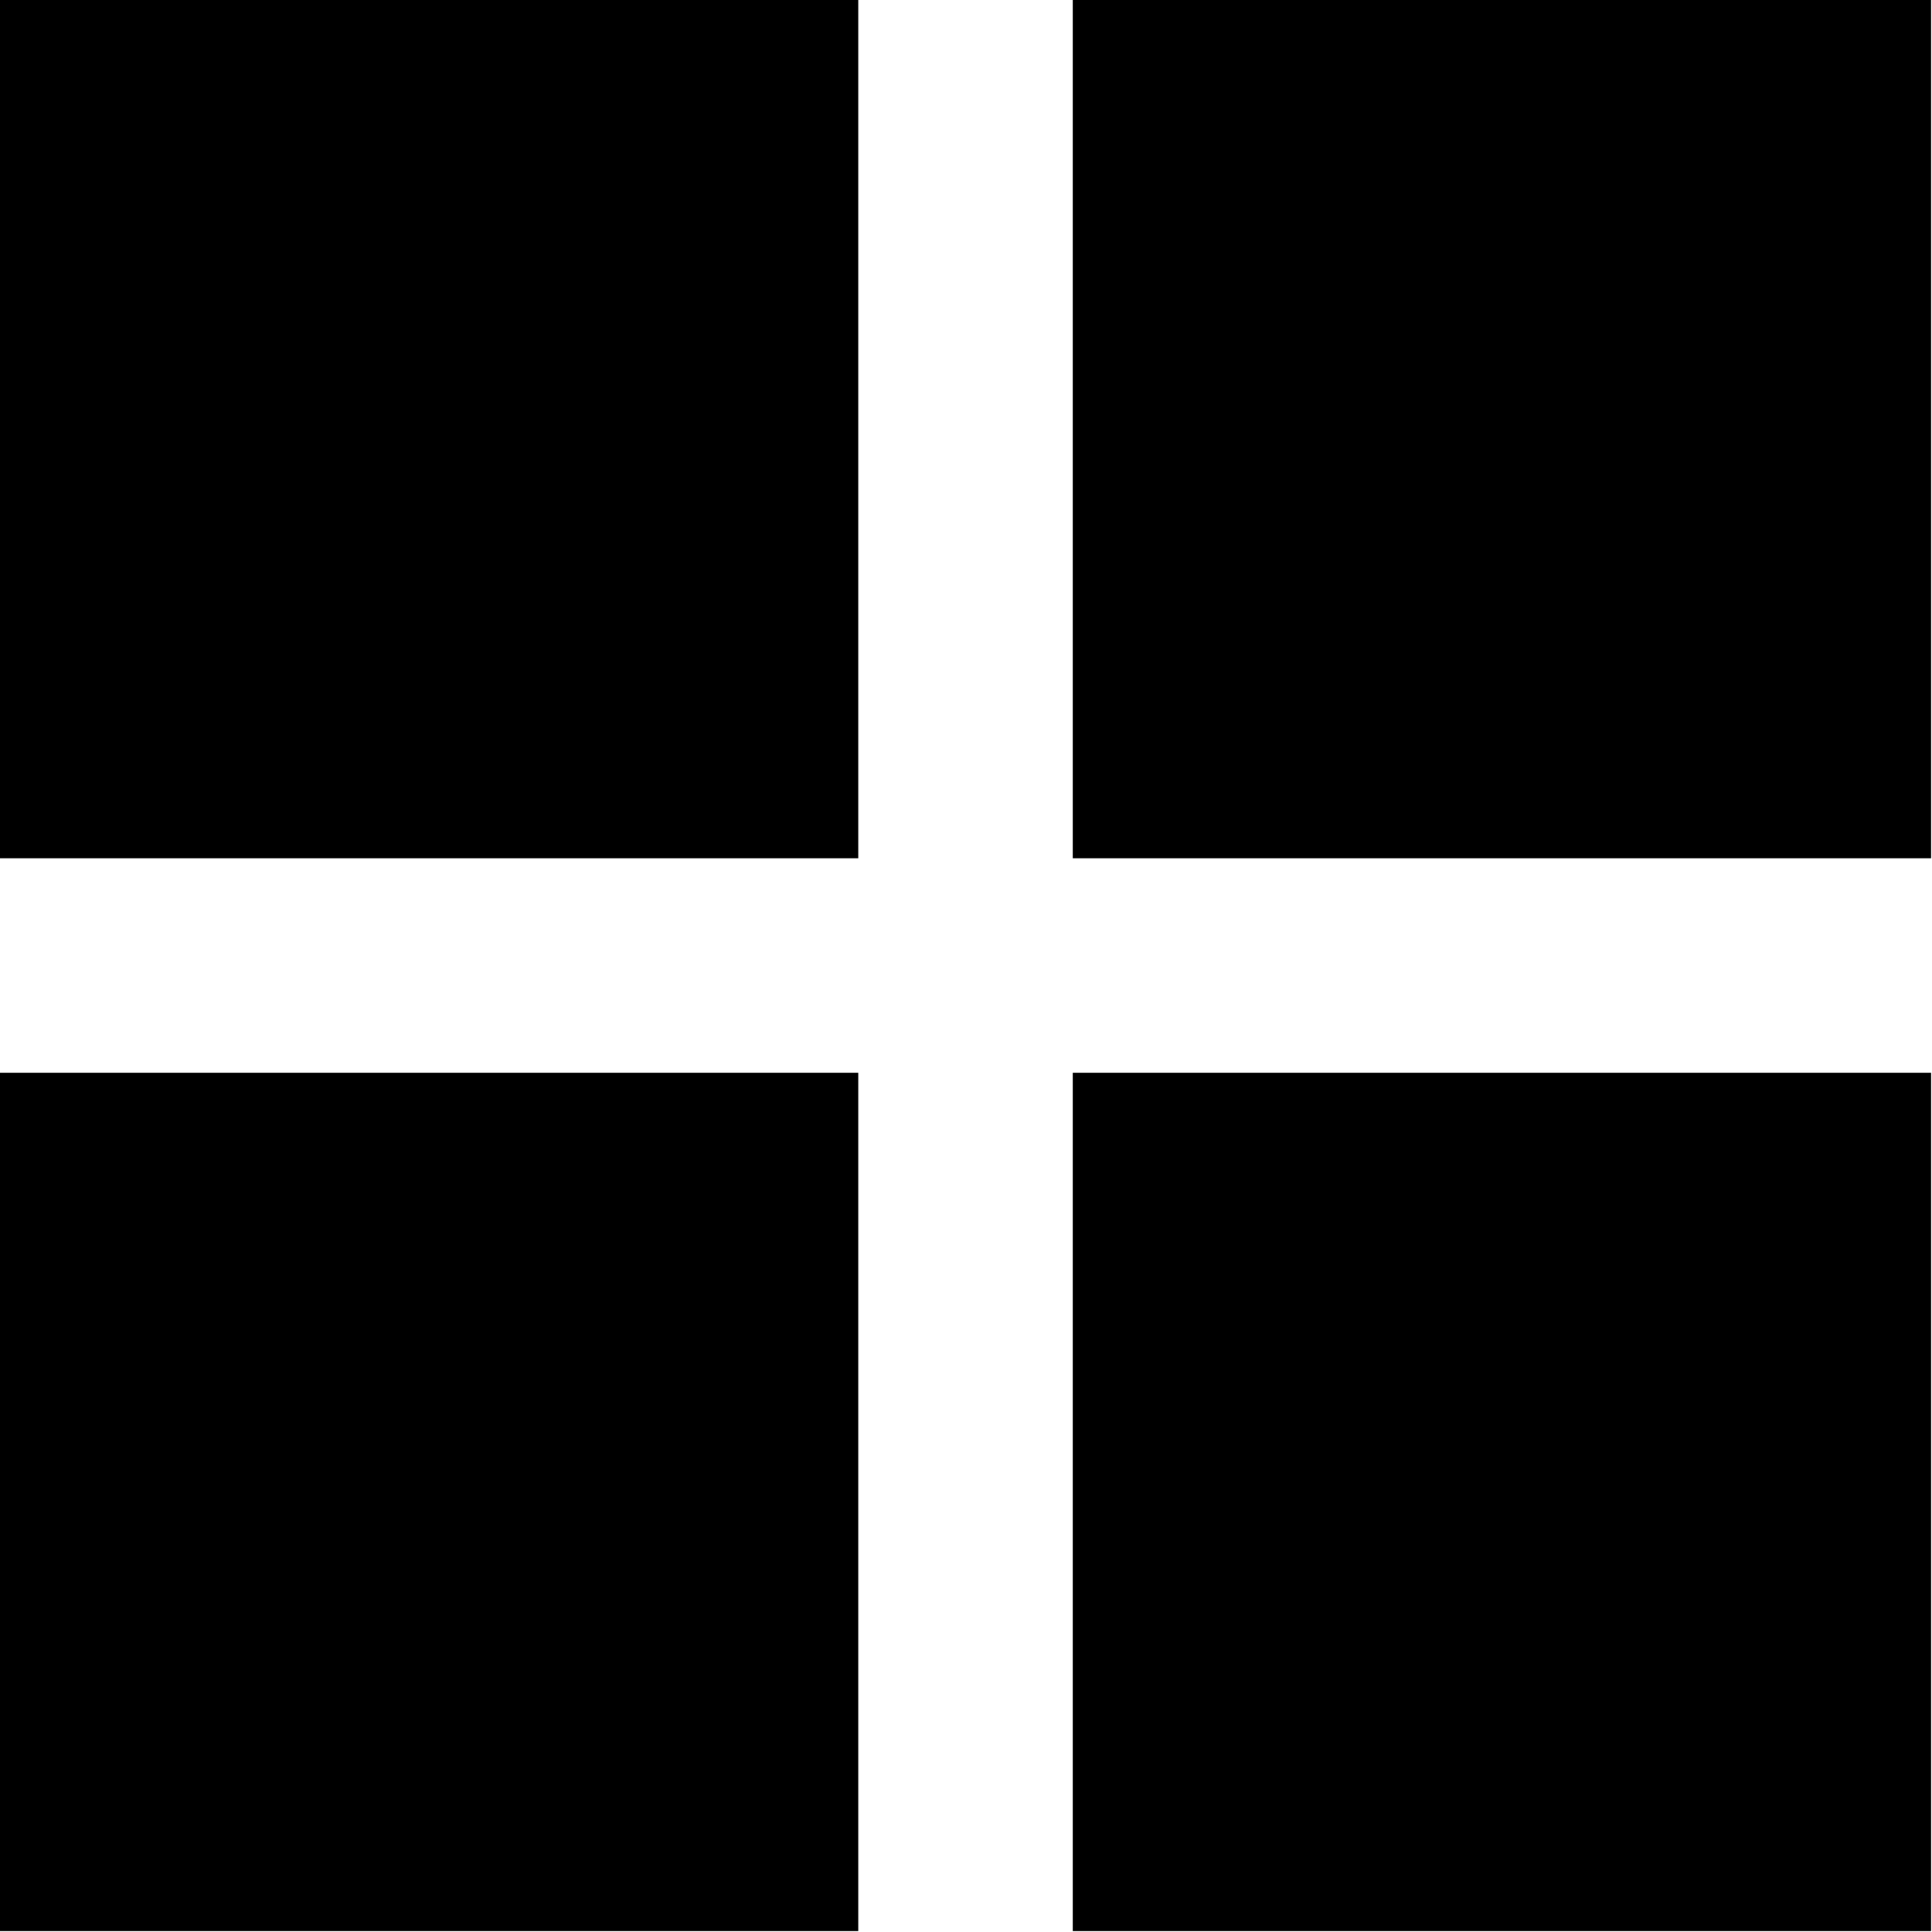
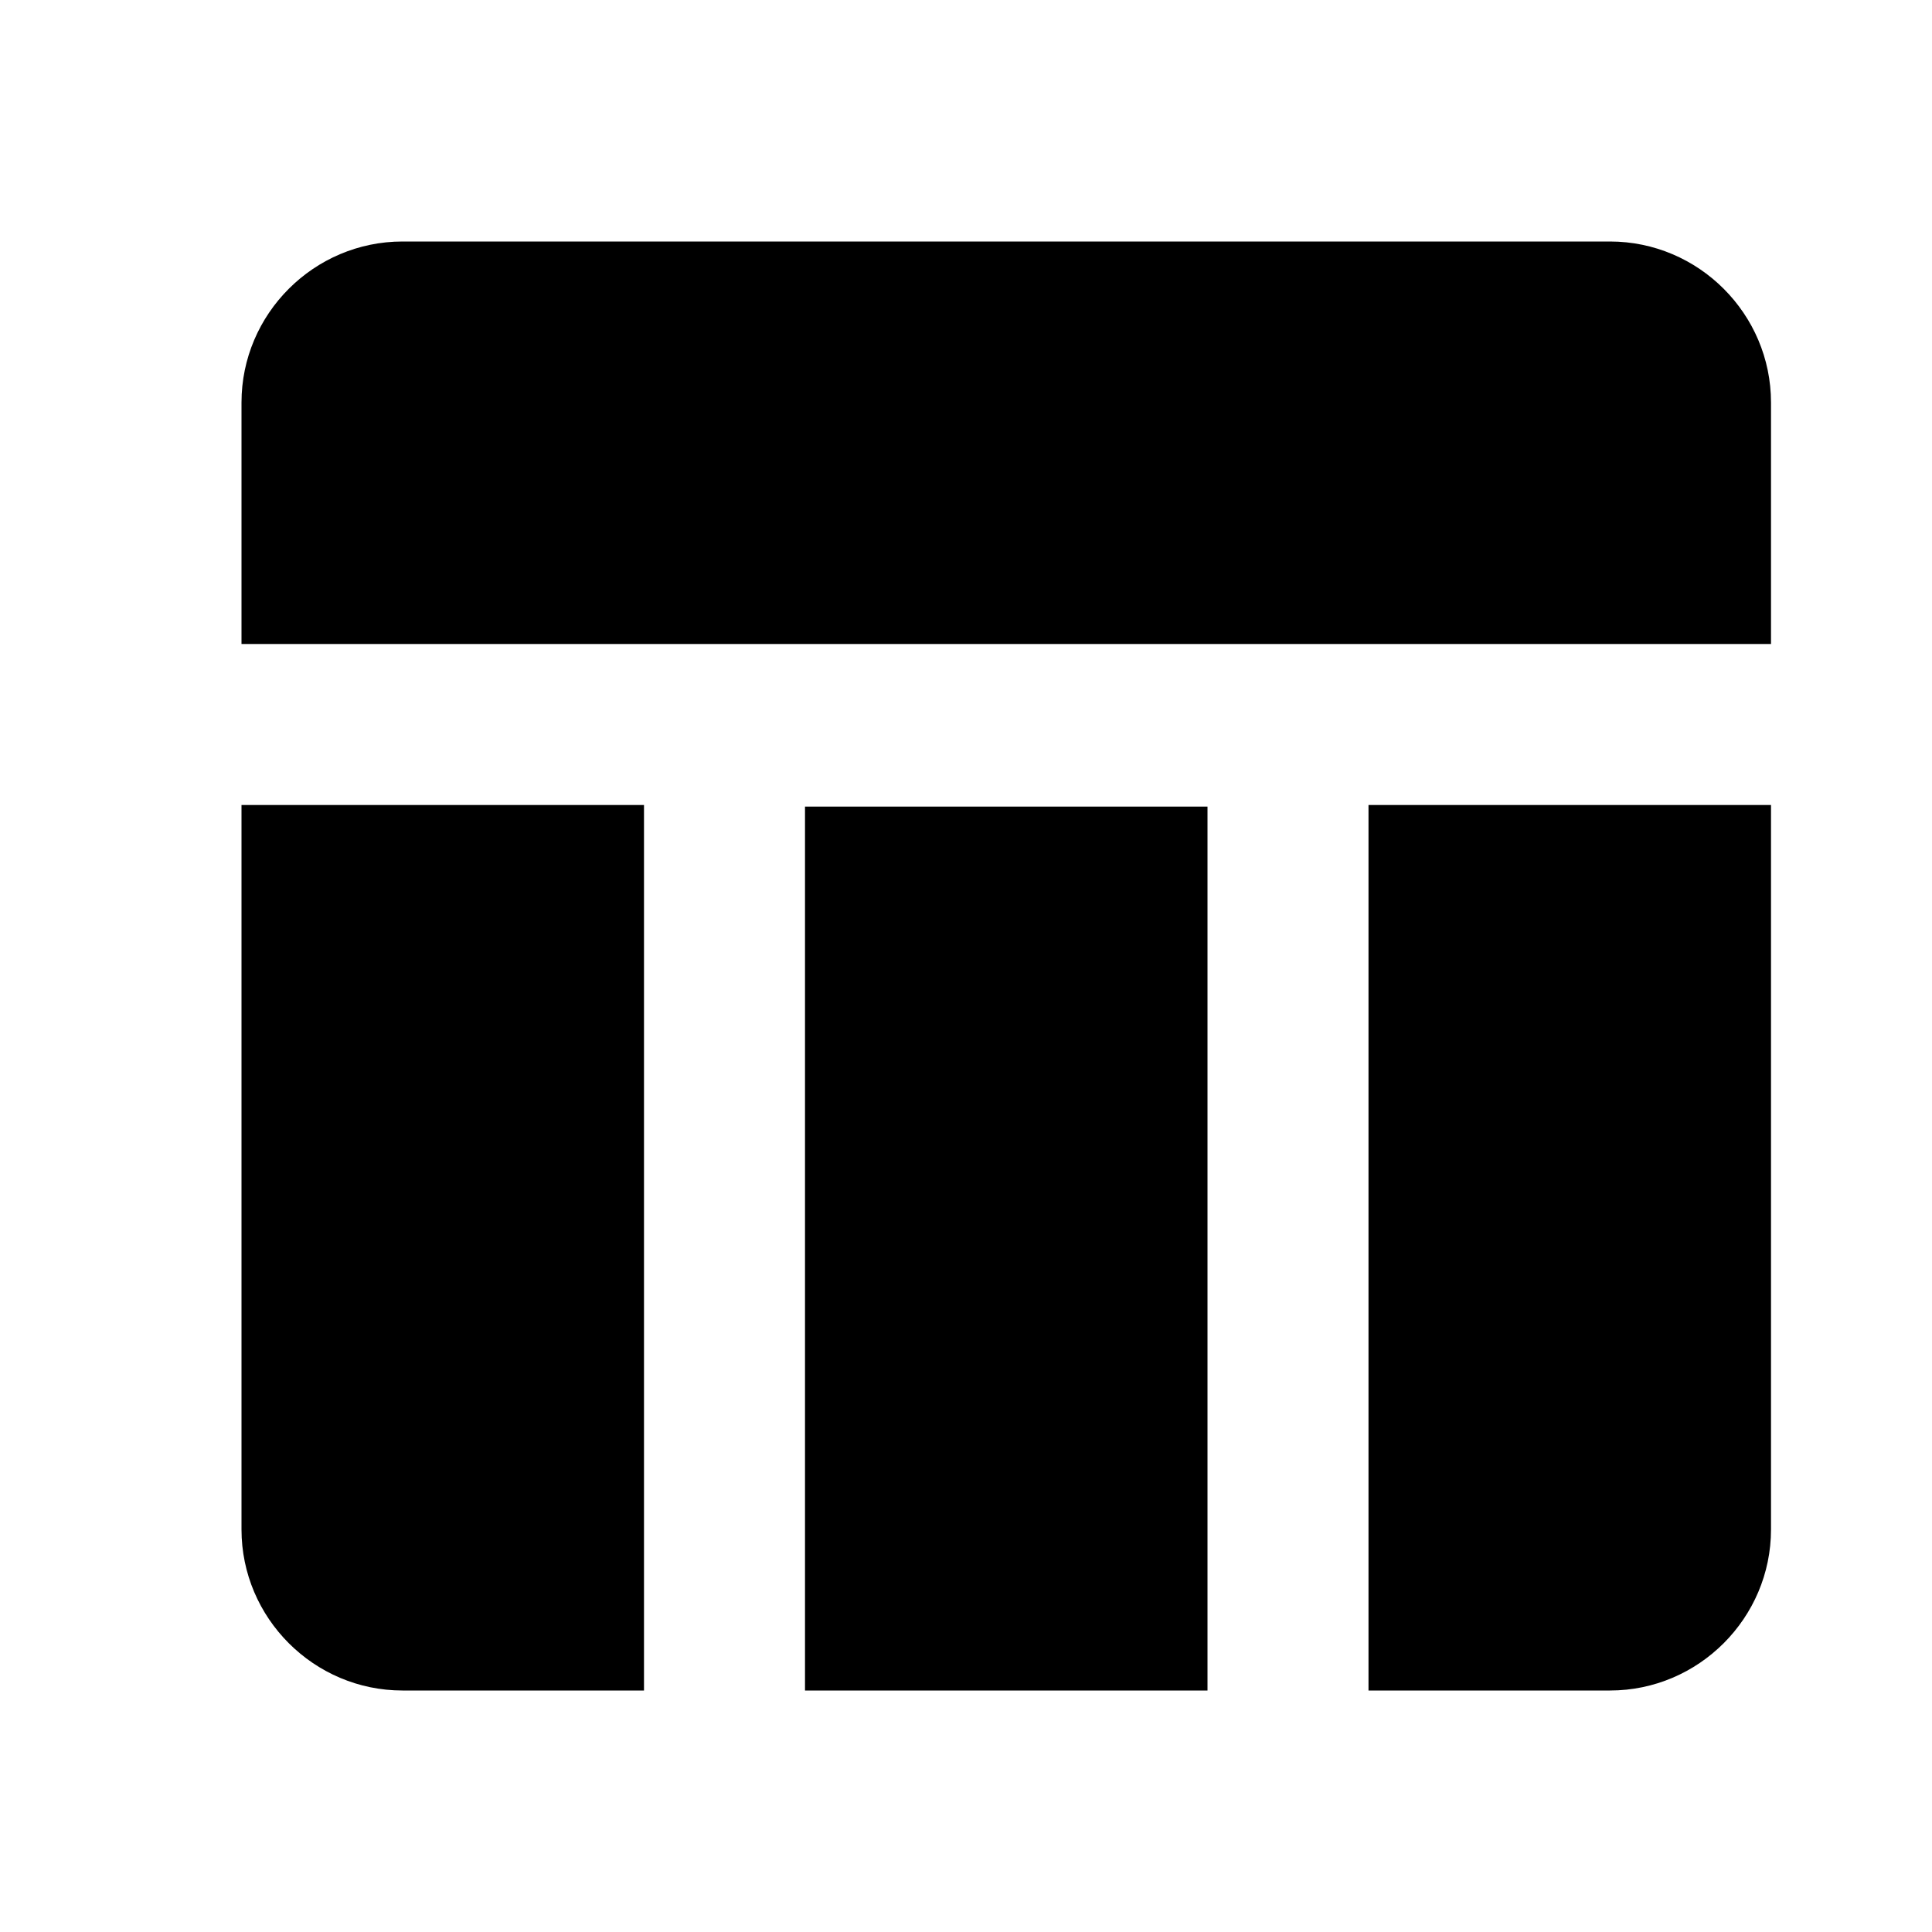
- <svg xmlns="http://www.w3.org/2000/svg" t="1511504440567" class="icon" style="" viewBox="0 0 1024 1024" version="1.1" p-id="5070" width="64" height="64">
-   <defs>
-     <style type="text/css" />
-   </defs>
-   <path d="M568.6 0h454.9v454.9H568.6V0z m0 568.6h454.9v454.9H568.6V568.6zM0 568.6h454.9v454.9H0V568.6zM0 0h454.9v454.9H0V0z" fill="" p-id="5071" />
+ <svg xmlns="http://www.w3.org/2000/svg" width="24" height="24" viewBox="0 0 24 24">
+   <path fill="none" d="M0 0h24v24H0V0z" />
+   <path d="M10 10.02h5V21h-5zM17 21h3c1.1 0 2-.9 2-2v-9h-5v11zm3-18H5c-1.1 0-2 .9-2 2v3h19V5c0-1.1-.9-2-2-2zM3 19c0 1.1.9 2 2 2h3V10H3v9z" />
</svg>
